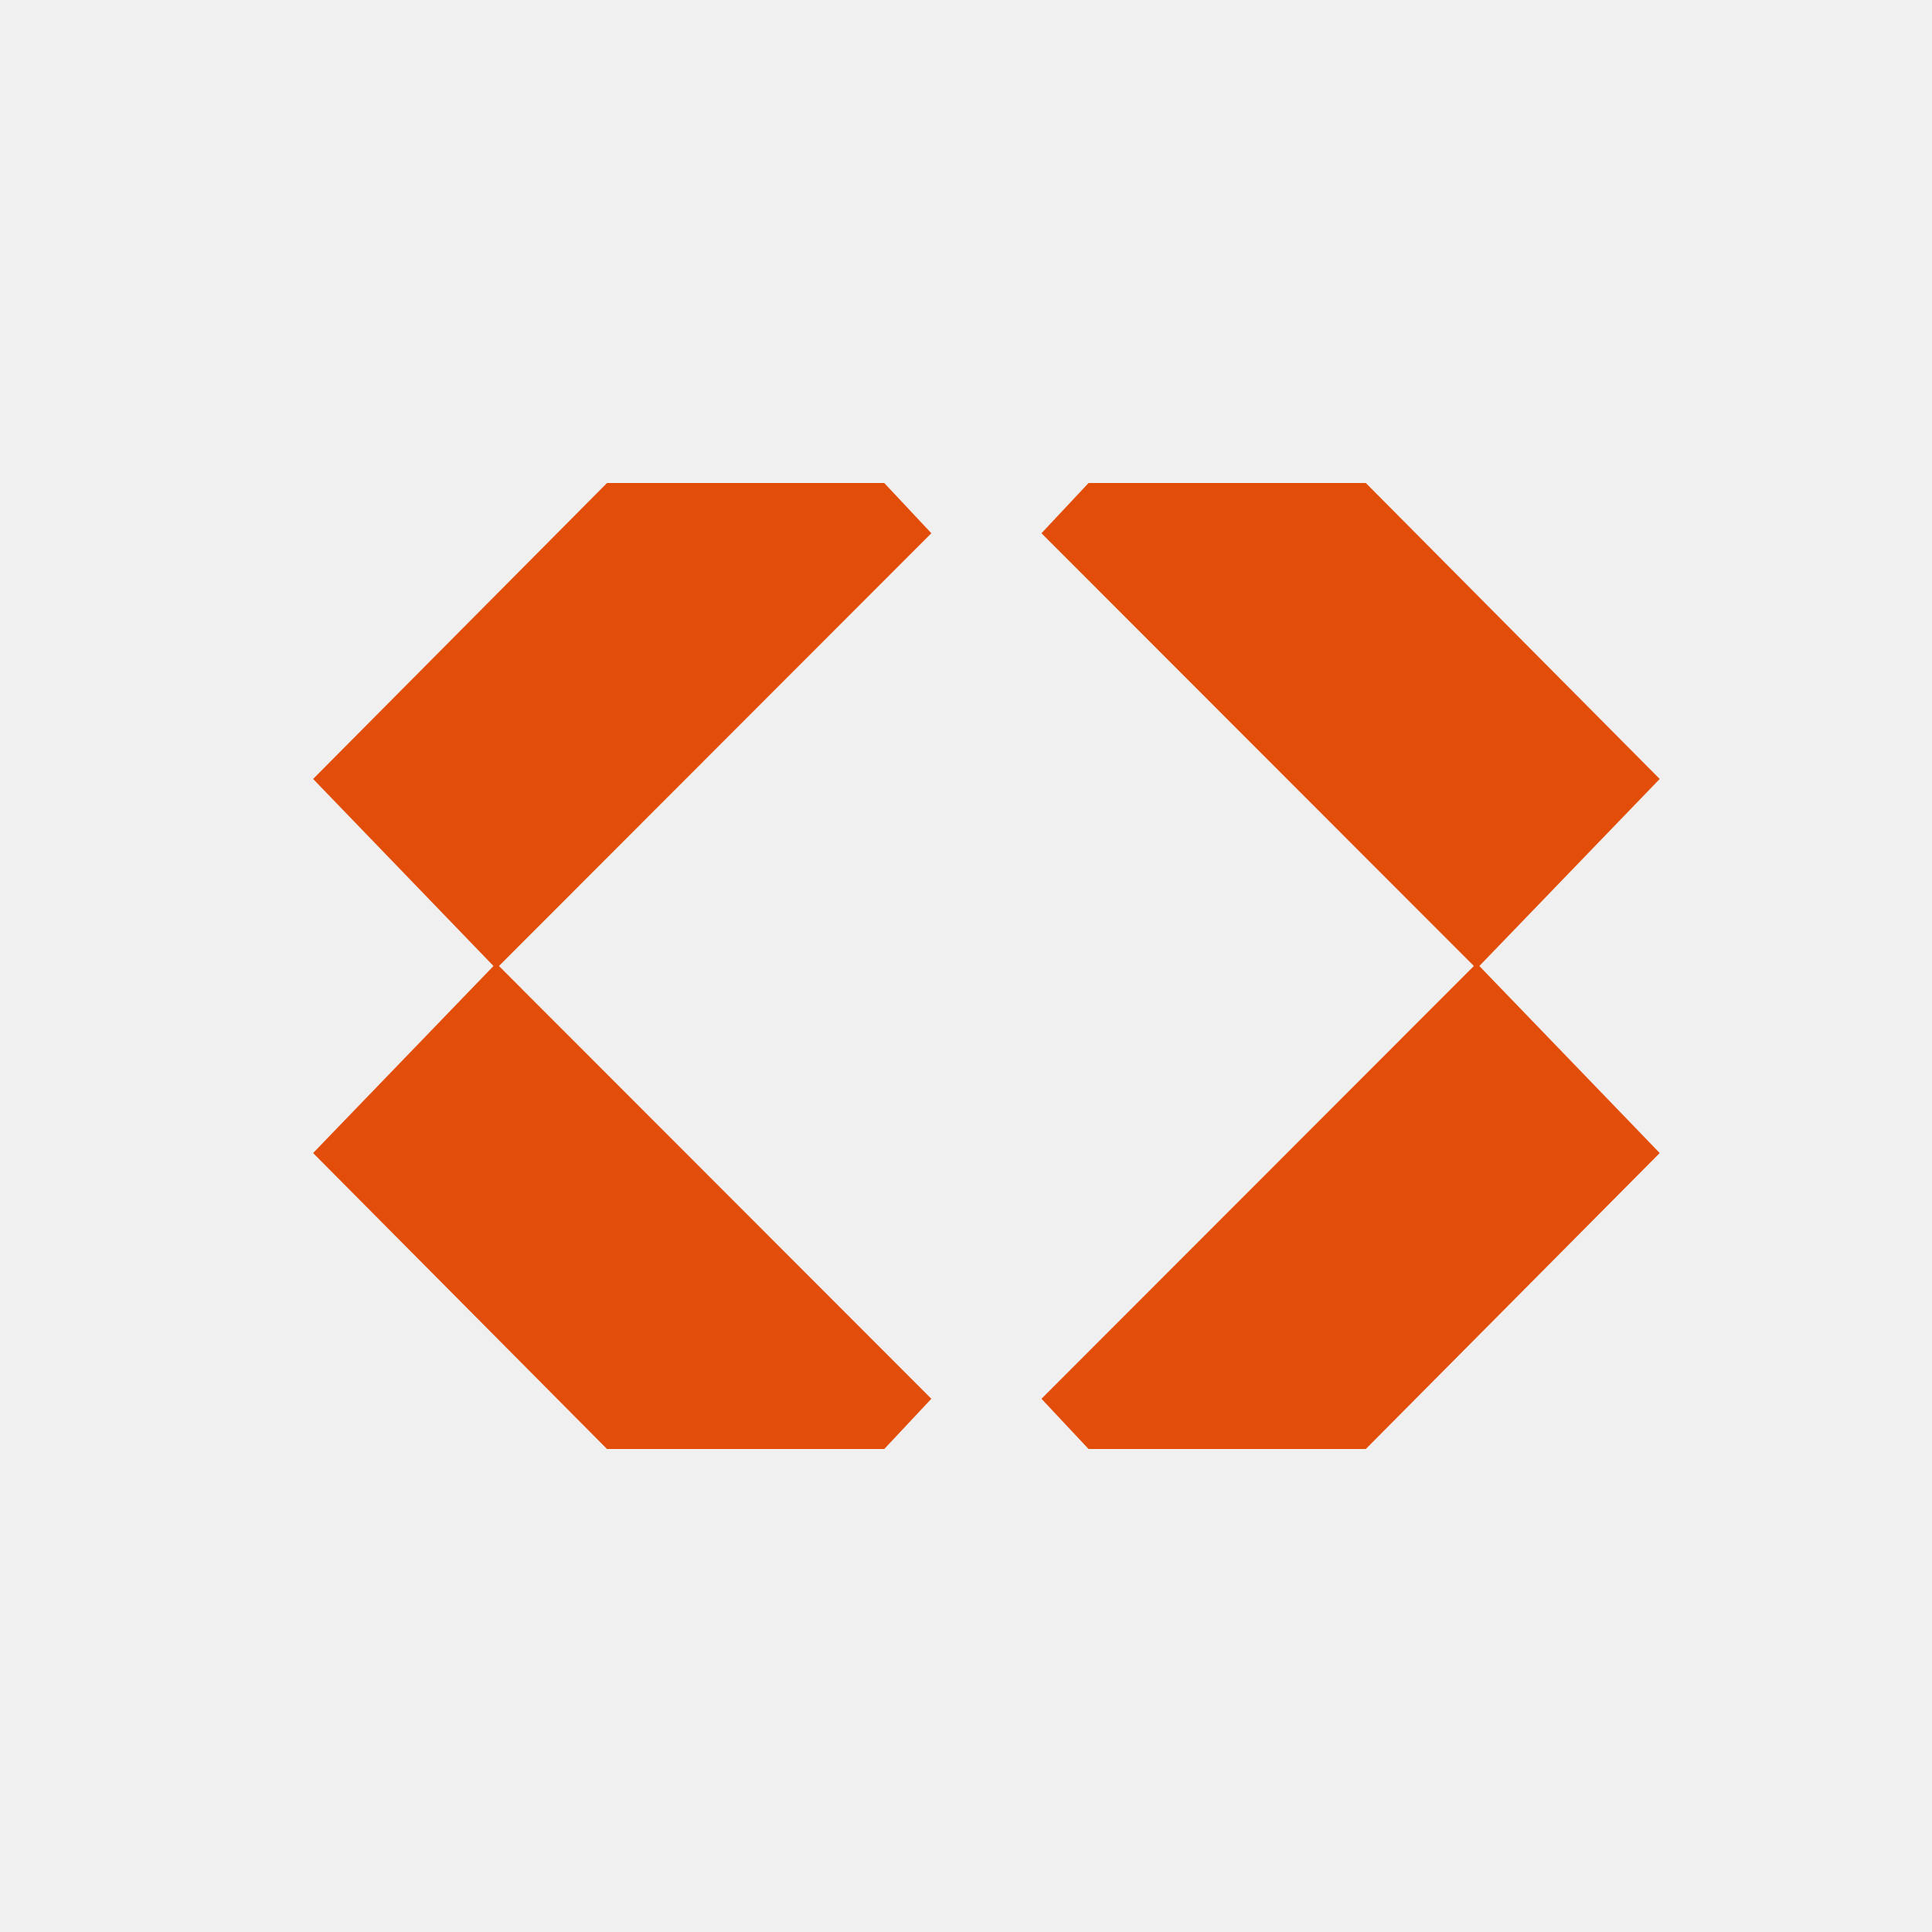
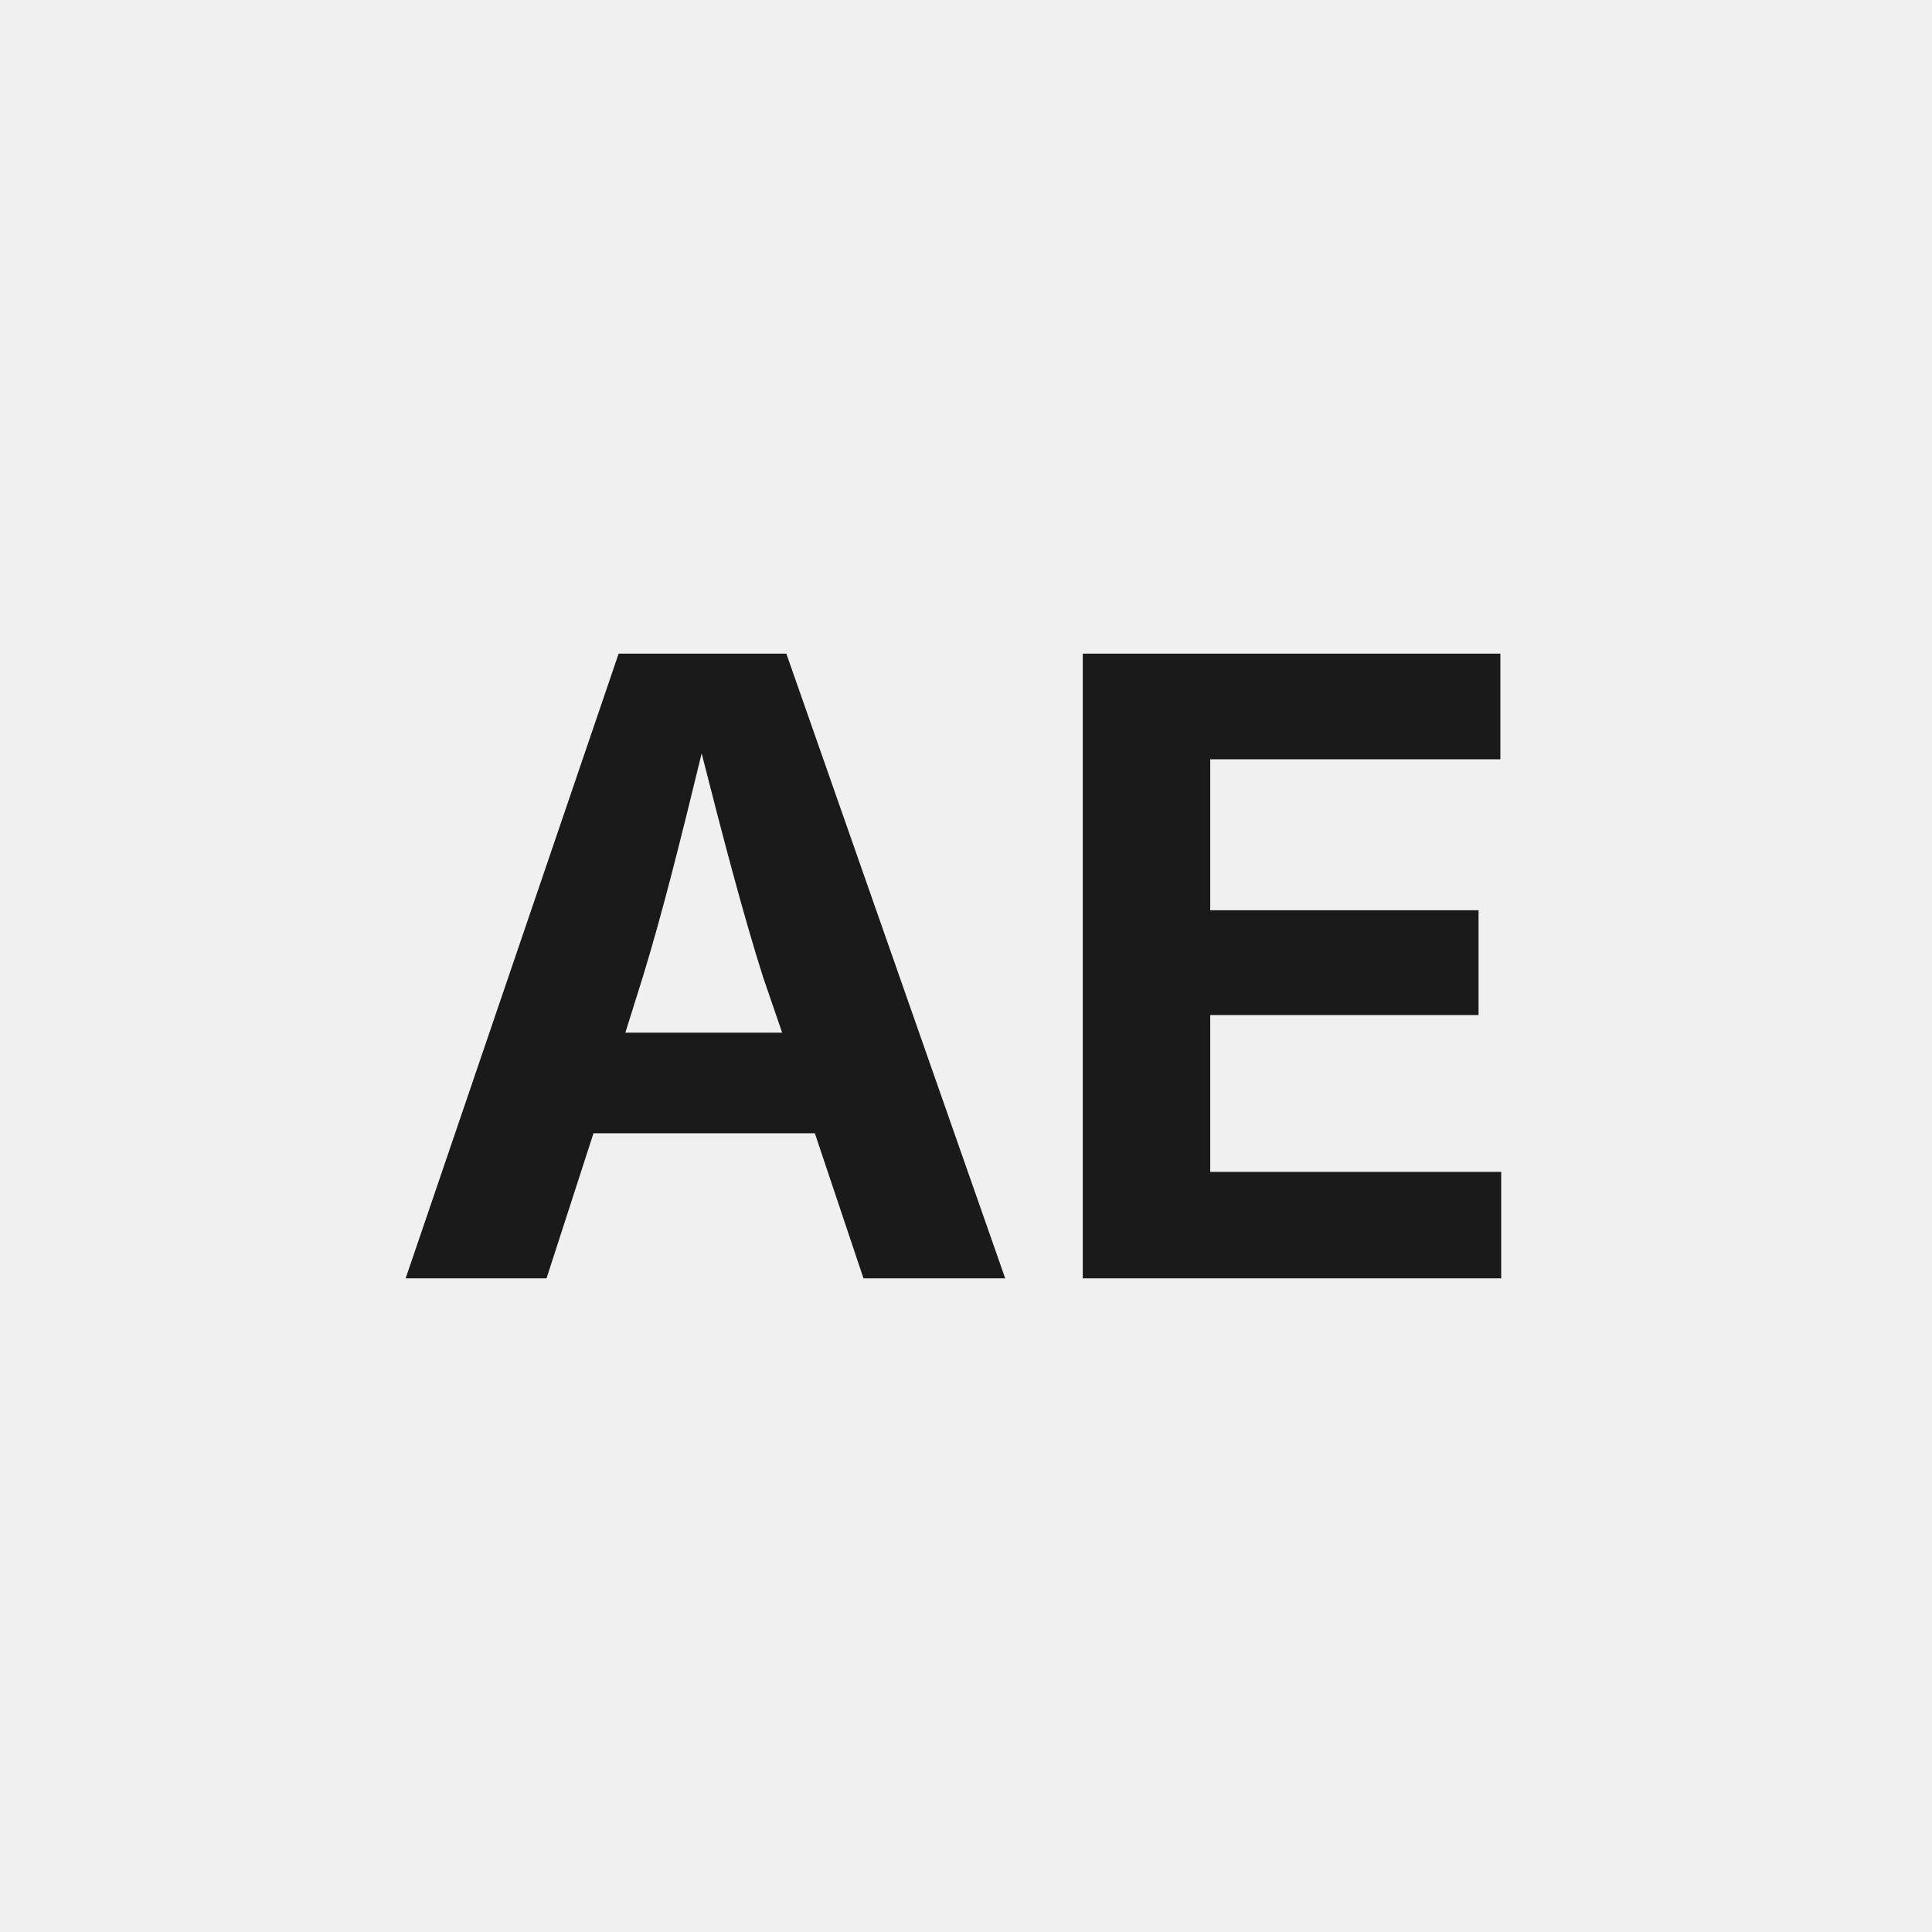
- <svg xmlns="http://www.w3.org/2000/svg" viewBox="0 0 16 16" fill="currentColor" width="16" height="16">
+ <svg xmlns="http://www.w3.org/2000/svg" viewBox="0 0 36 36">
  <style>
-         path { fill: #E34D0A; }
-         @media (prefers-color-scheme: dark) {
-             path { fill: #F7CC16; }
-         }
-     </style>
-   <path d="M5.027 12L2.593 9.549L4.109 7.977L7.713 11.584L7.323 12H5.027Z" />
-   <path d="M5.027 4L2.593 6.451L4.109 8.023L7.713 4.416L7.323 4H5.027Z" />
-   <path d="M11.311 12L13.745 9.549L12.229 7.977L8.625 11.584L9.015 12H11.311Z" />
-   <path d="M11.311 4L13.745 6.451L12.229 8.023L8.625 4.416L9.015 4H11.311Z" />
+     text { font-family: system-ui, -apple-system, sans-serif; font-weight: 700; font-size: 16px; }
+     text { fill: #1a1a1a; }
+     @media (prefers-color-scheme: dark) {
+       text { fill: #ffffff; }
+     }
+   </style>
+   <text x="50%" y="50%" dominant-baseline="central" text-anchor="middle">AE</text>
</svg>
